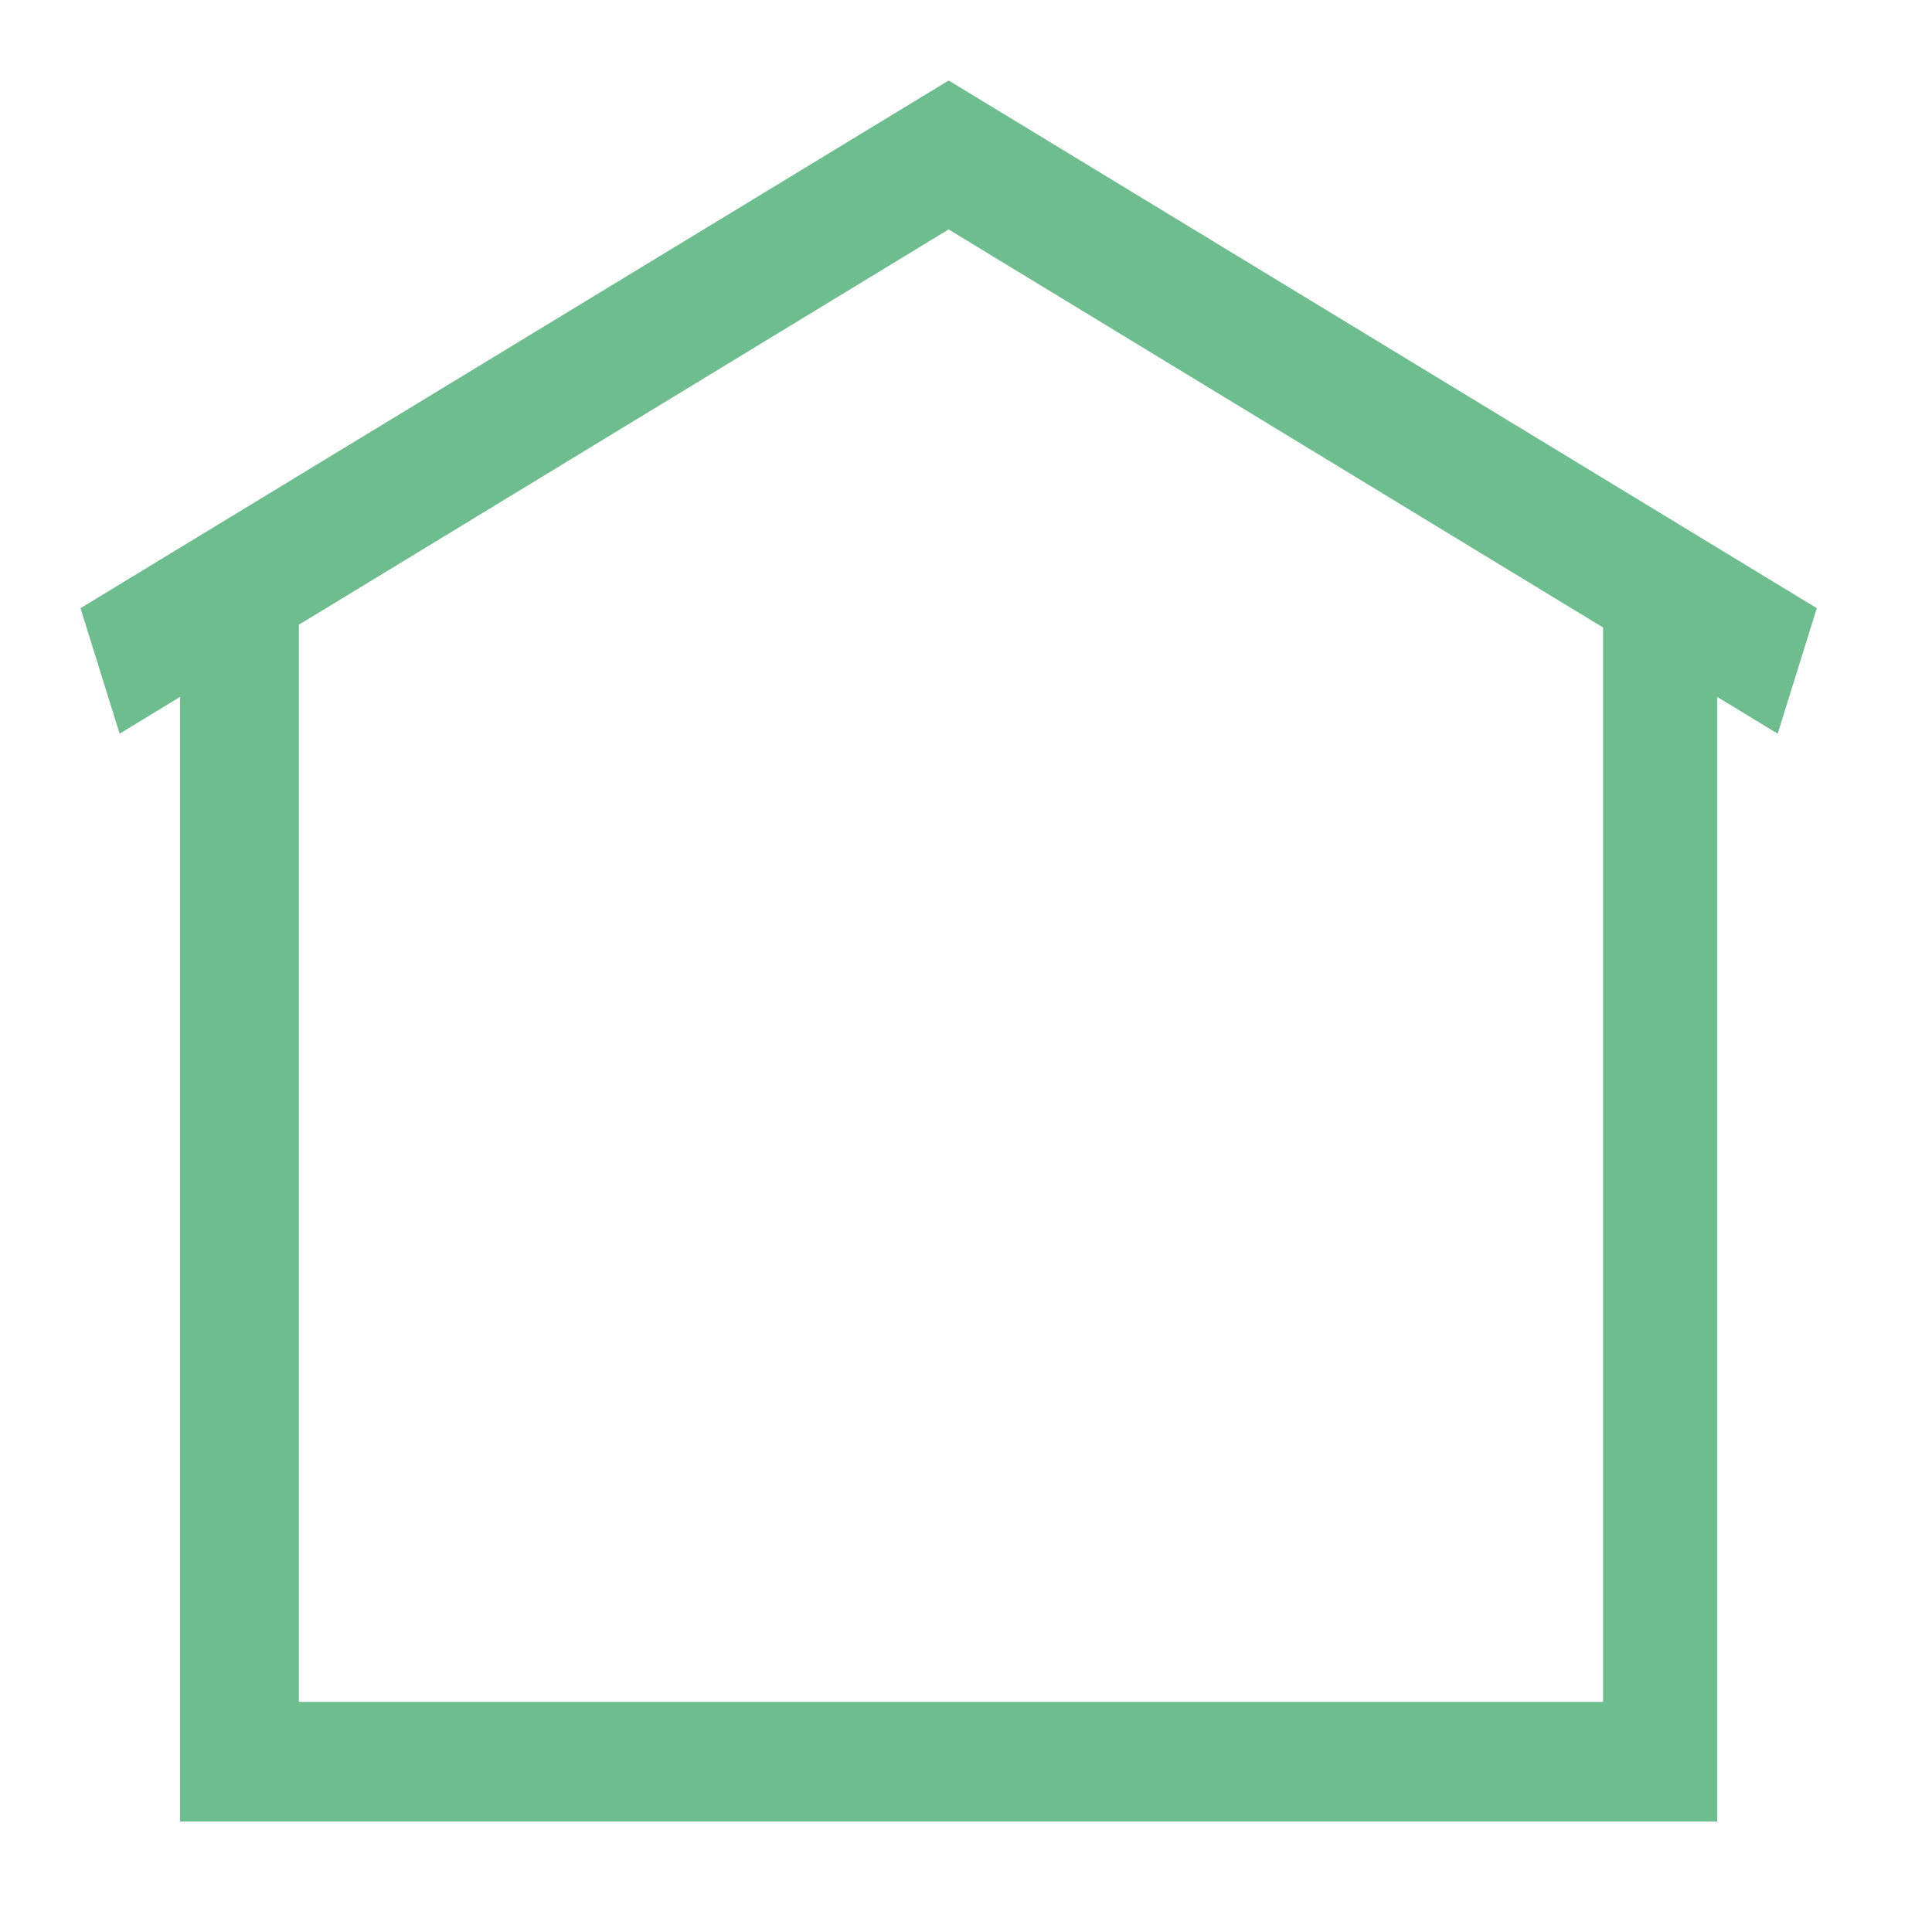
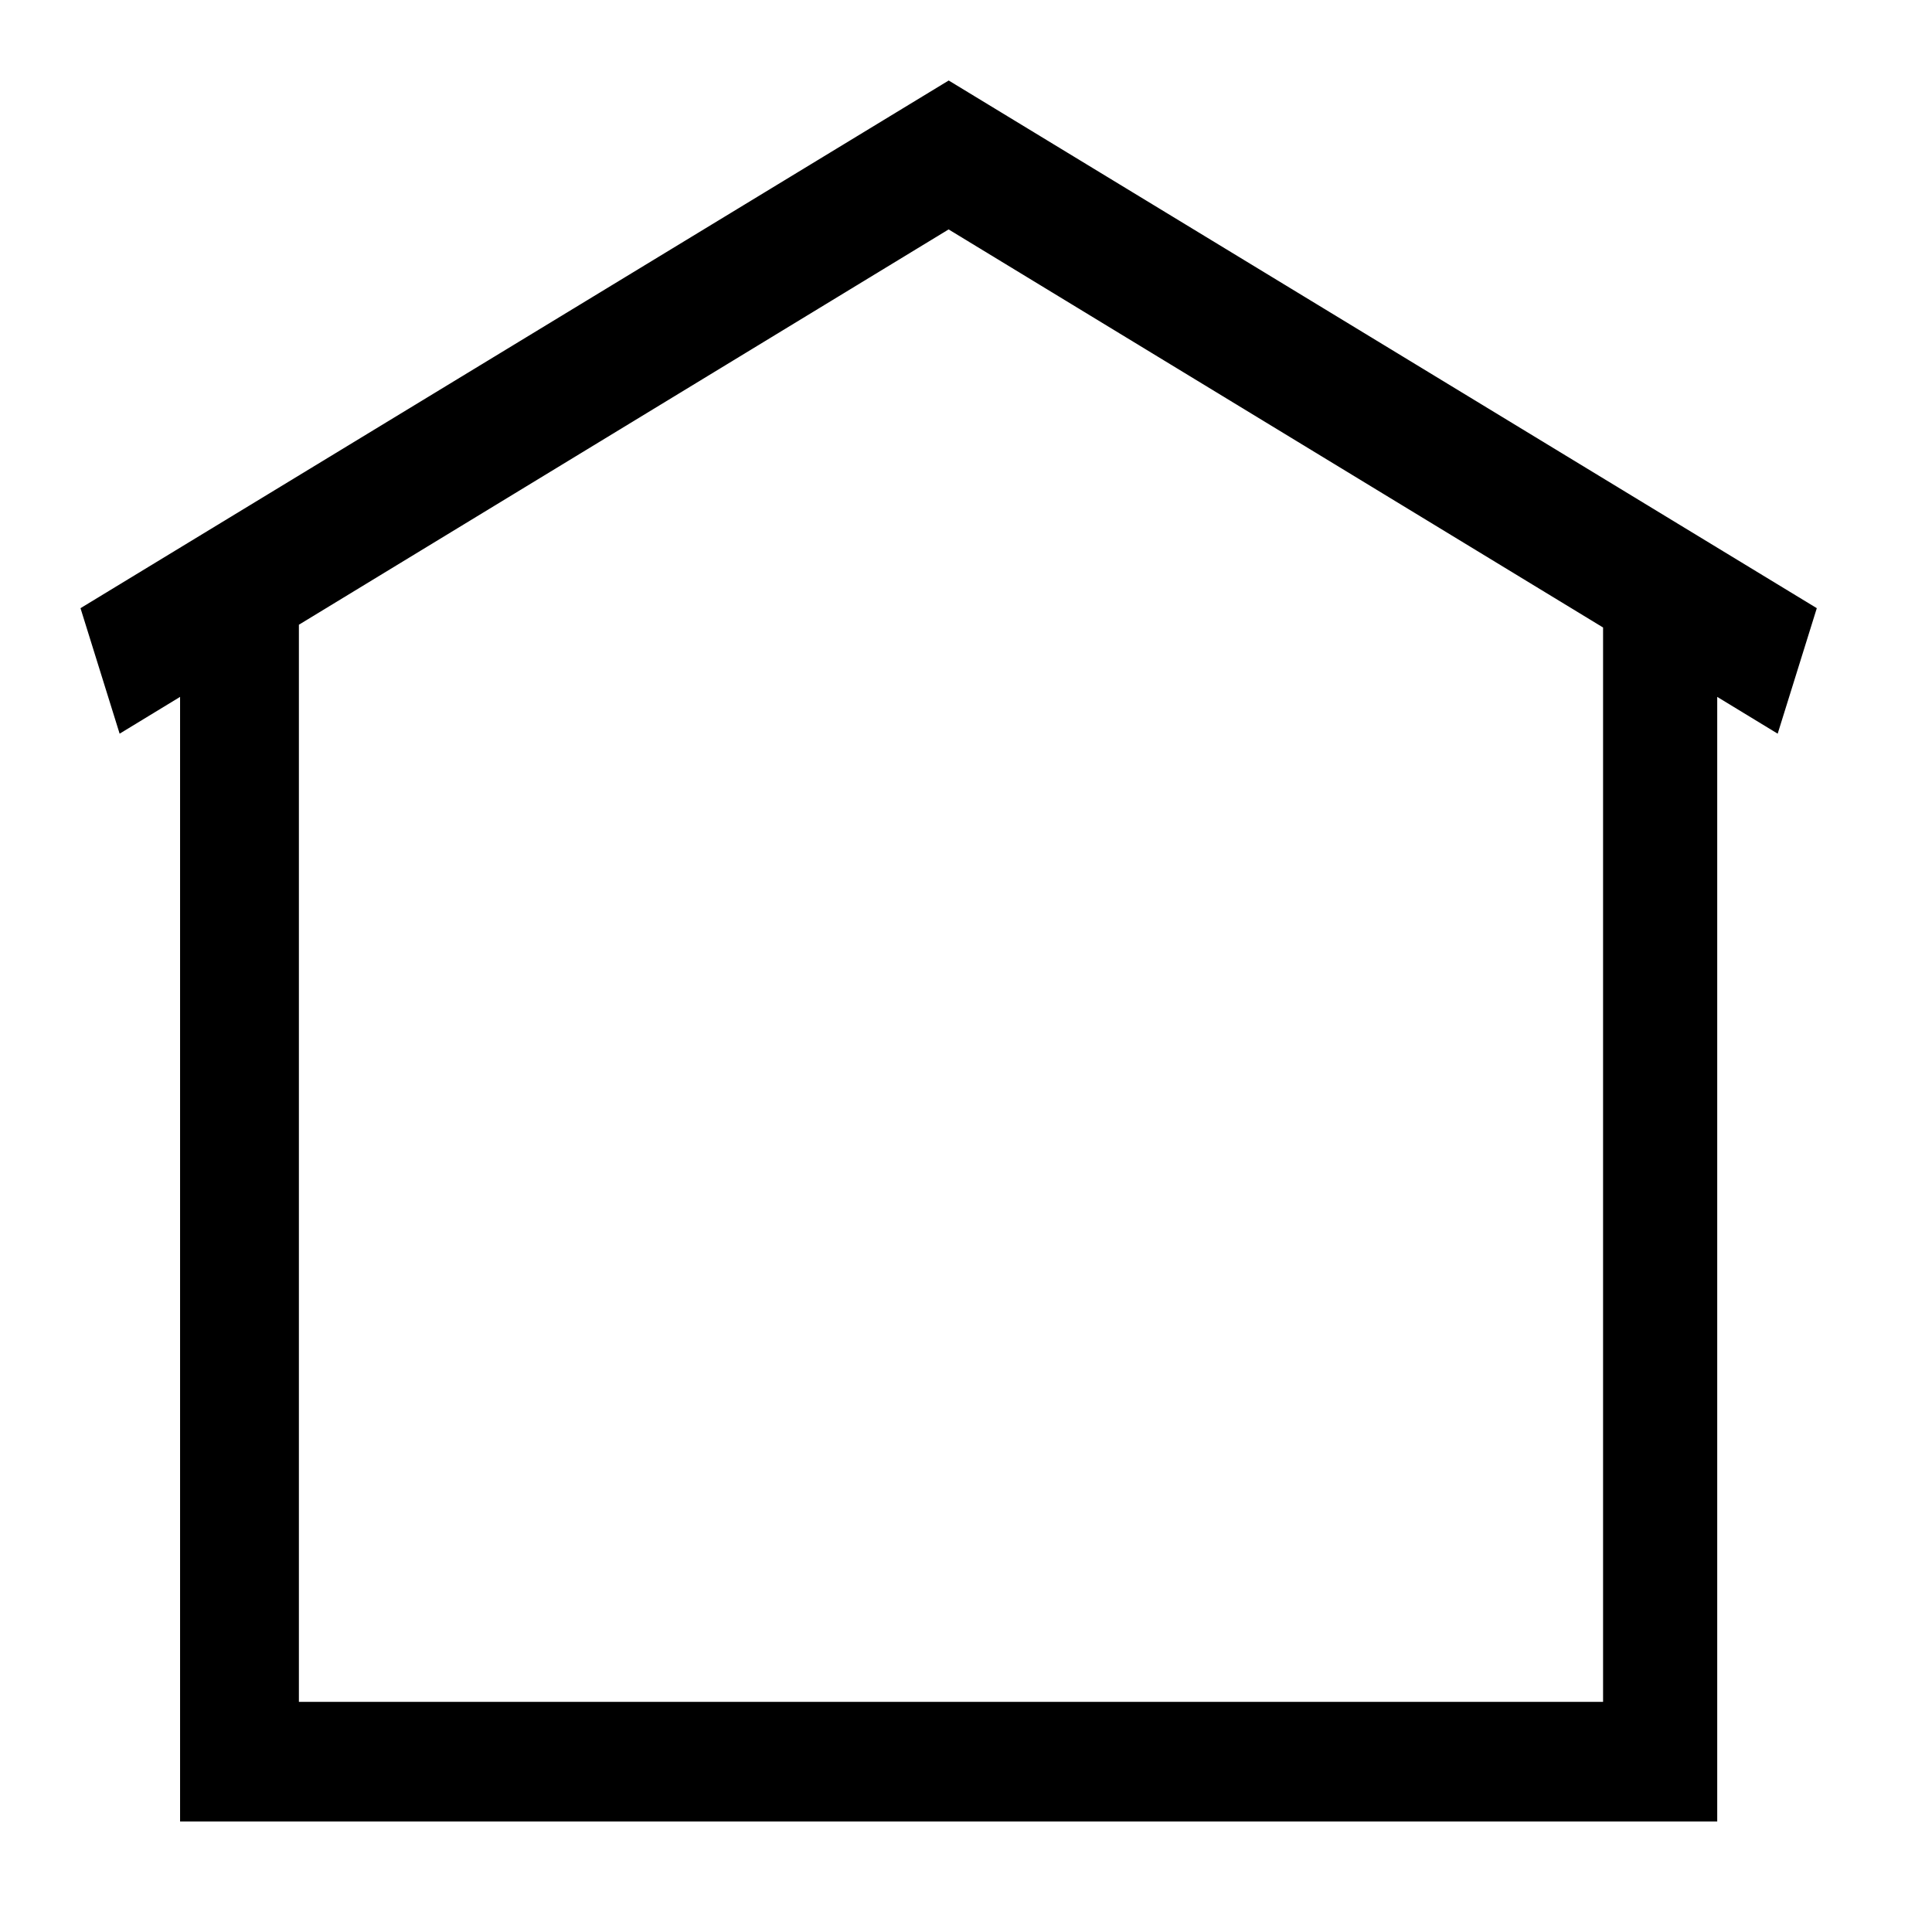
<svg xmlns="http://www.w3.org/2000/svg" width="24" height="24" viewBox="0 0 24 24">
-   <g fill="none" fill-rule="evenodd">
-     <path d="M0 0h24v24H0z" />
-     <path fill="#6EBD8F" d="M2.237 8.657l-.751.457L1 7.555 11.785 1l10.784 6.555-.486 1.559-.751-.457v13.97H2.237V8.657zm1.476-.898v13.382h16.201V7.795l-8.13-4.945-8.07 4.91z" />
-   </g>
+   <path d="M2.237 8.657l-.751.457L1 7.555 11.785 1l10.784 6.555-.486 1.559-.751-.457v13.97H2.237V8.657zm1.476-.898v13.382h16.201V7.795l-8.13-4.945-8.07 4.91z" />
</svg>
